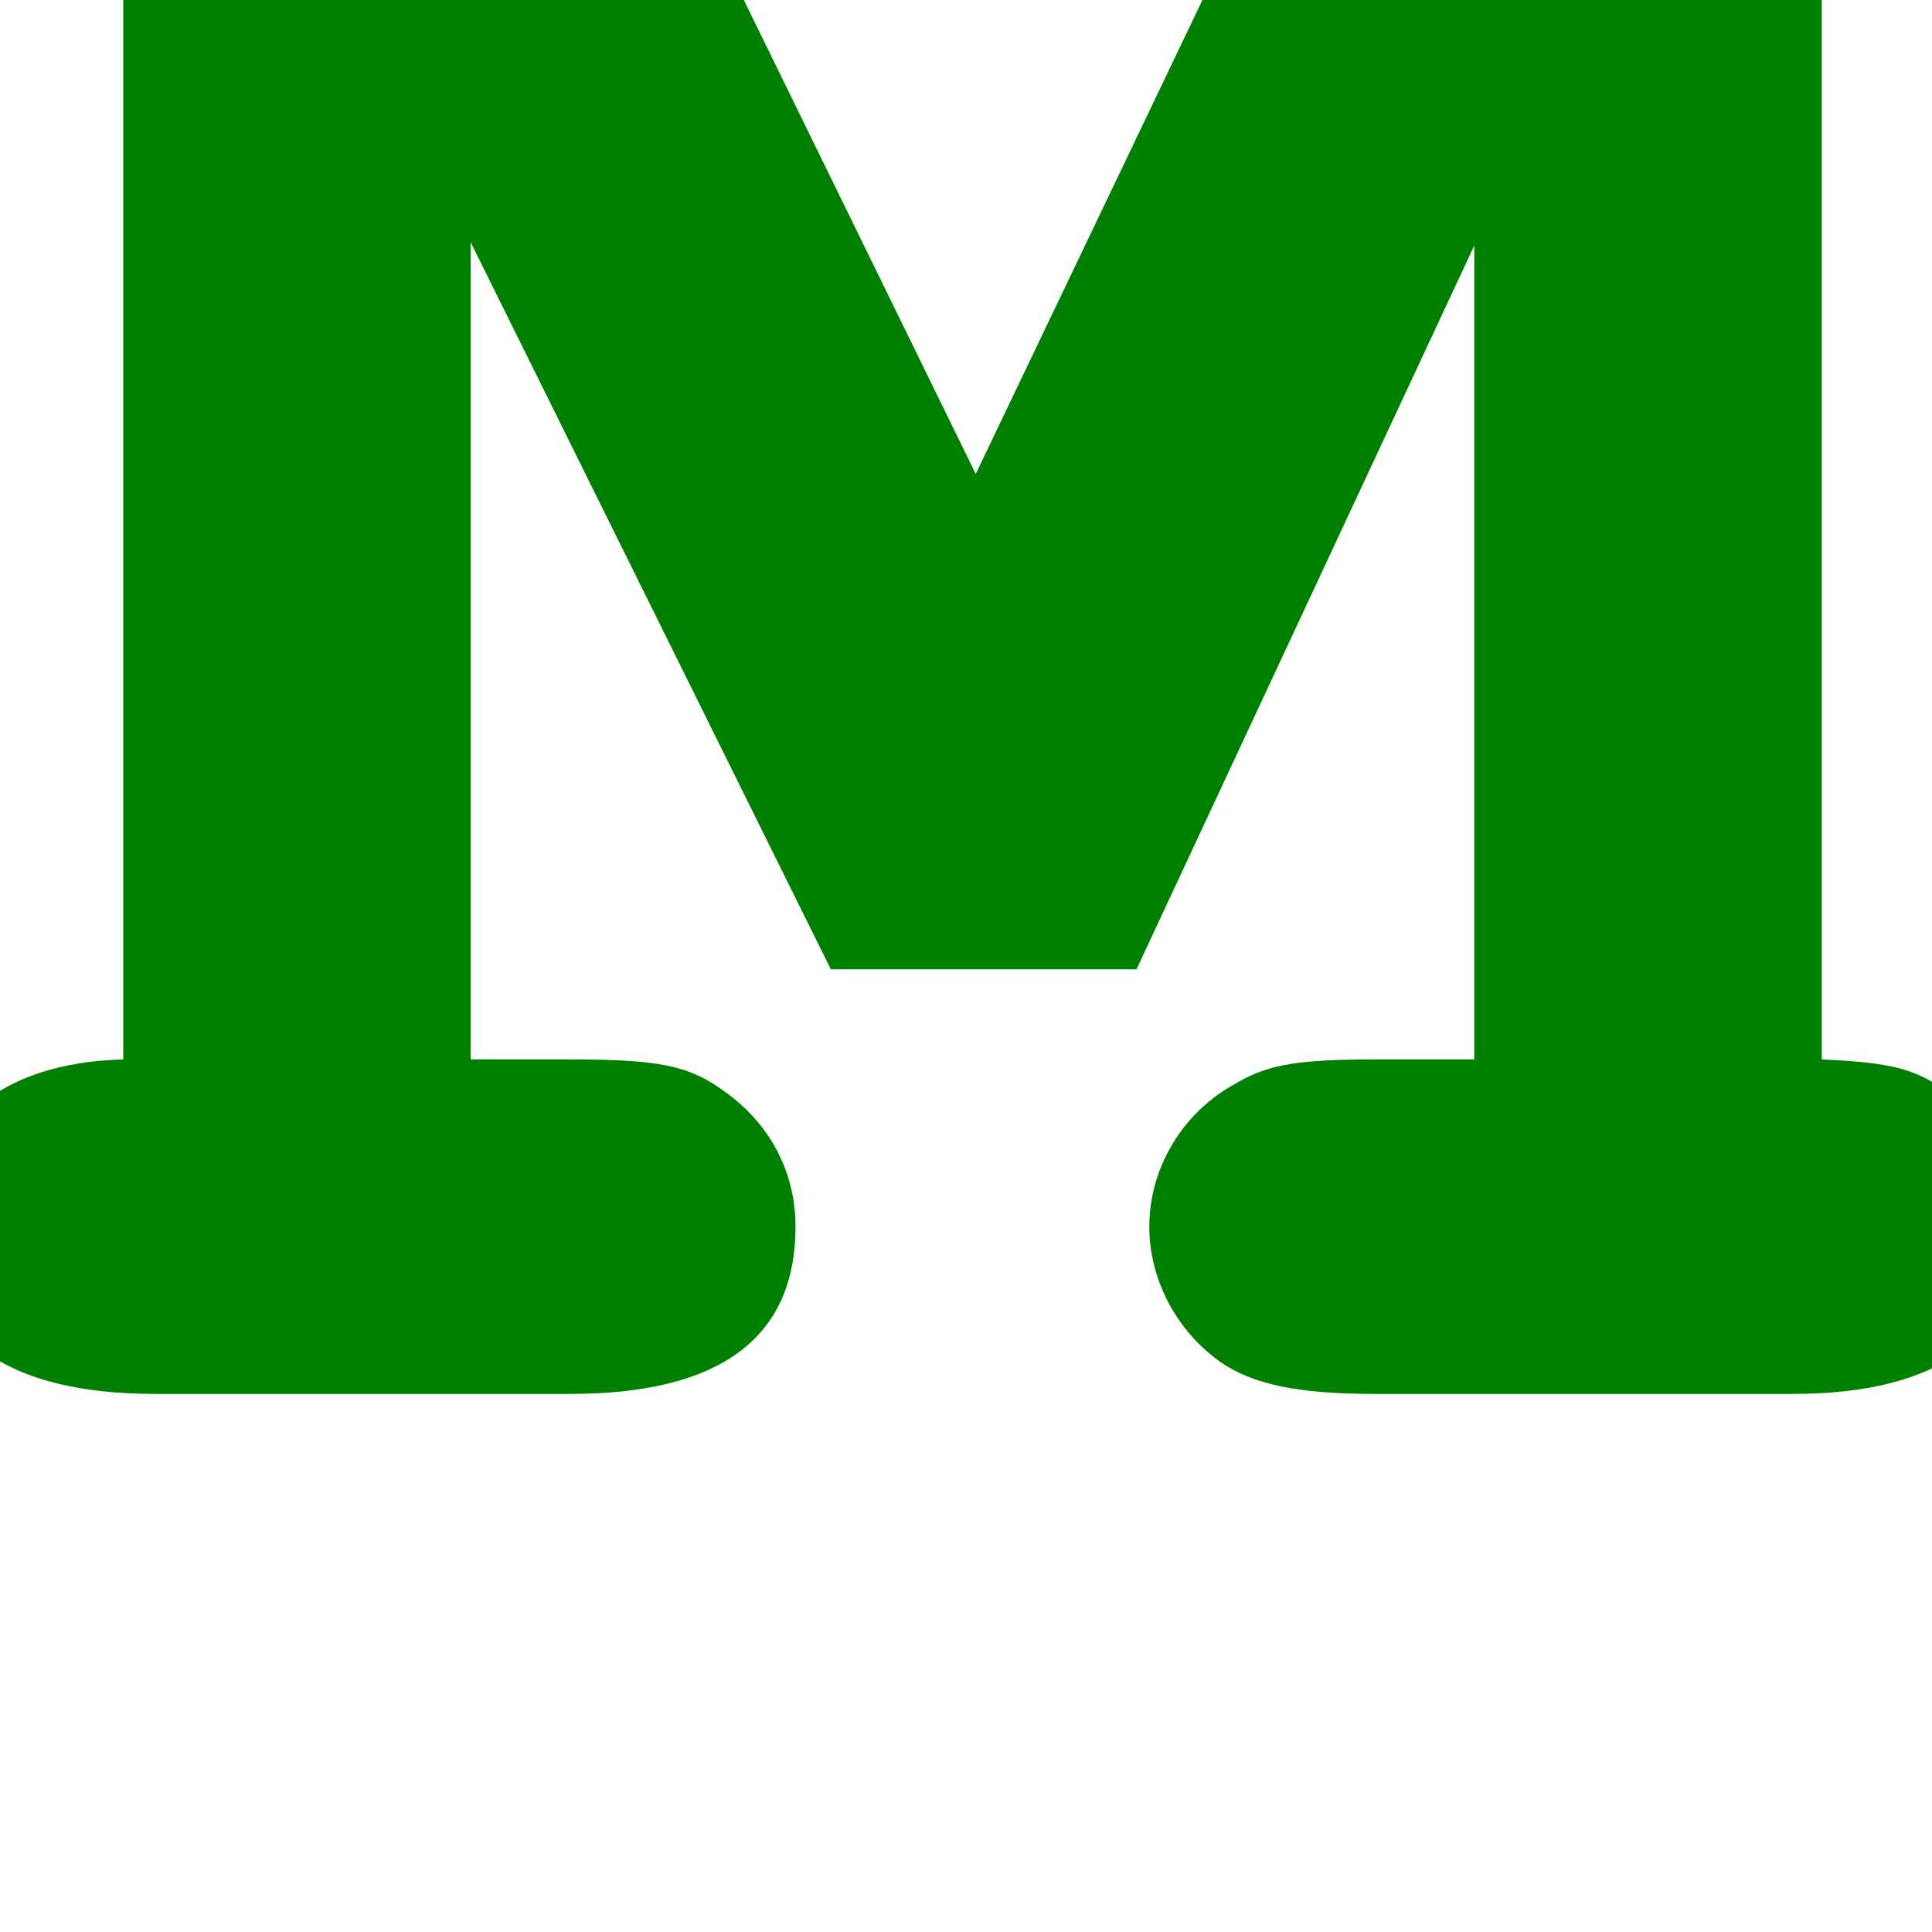
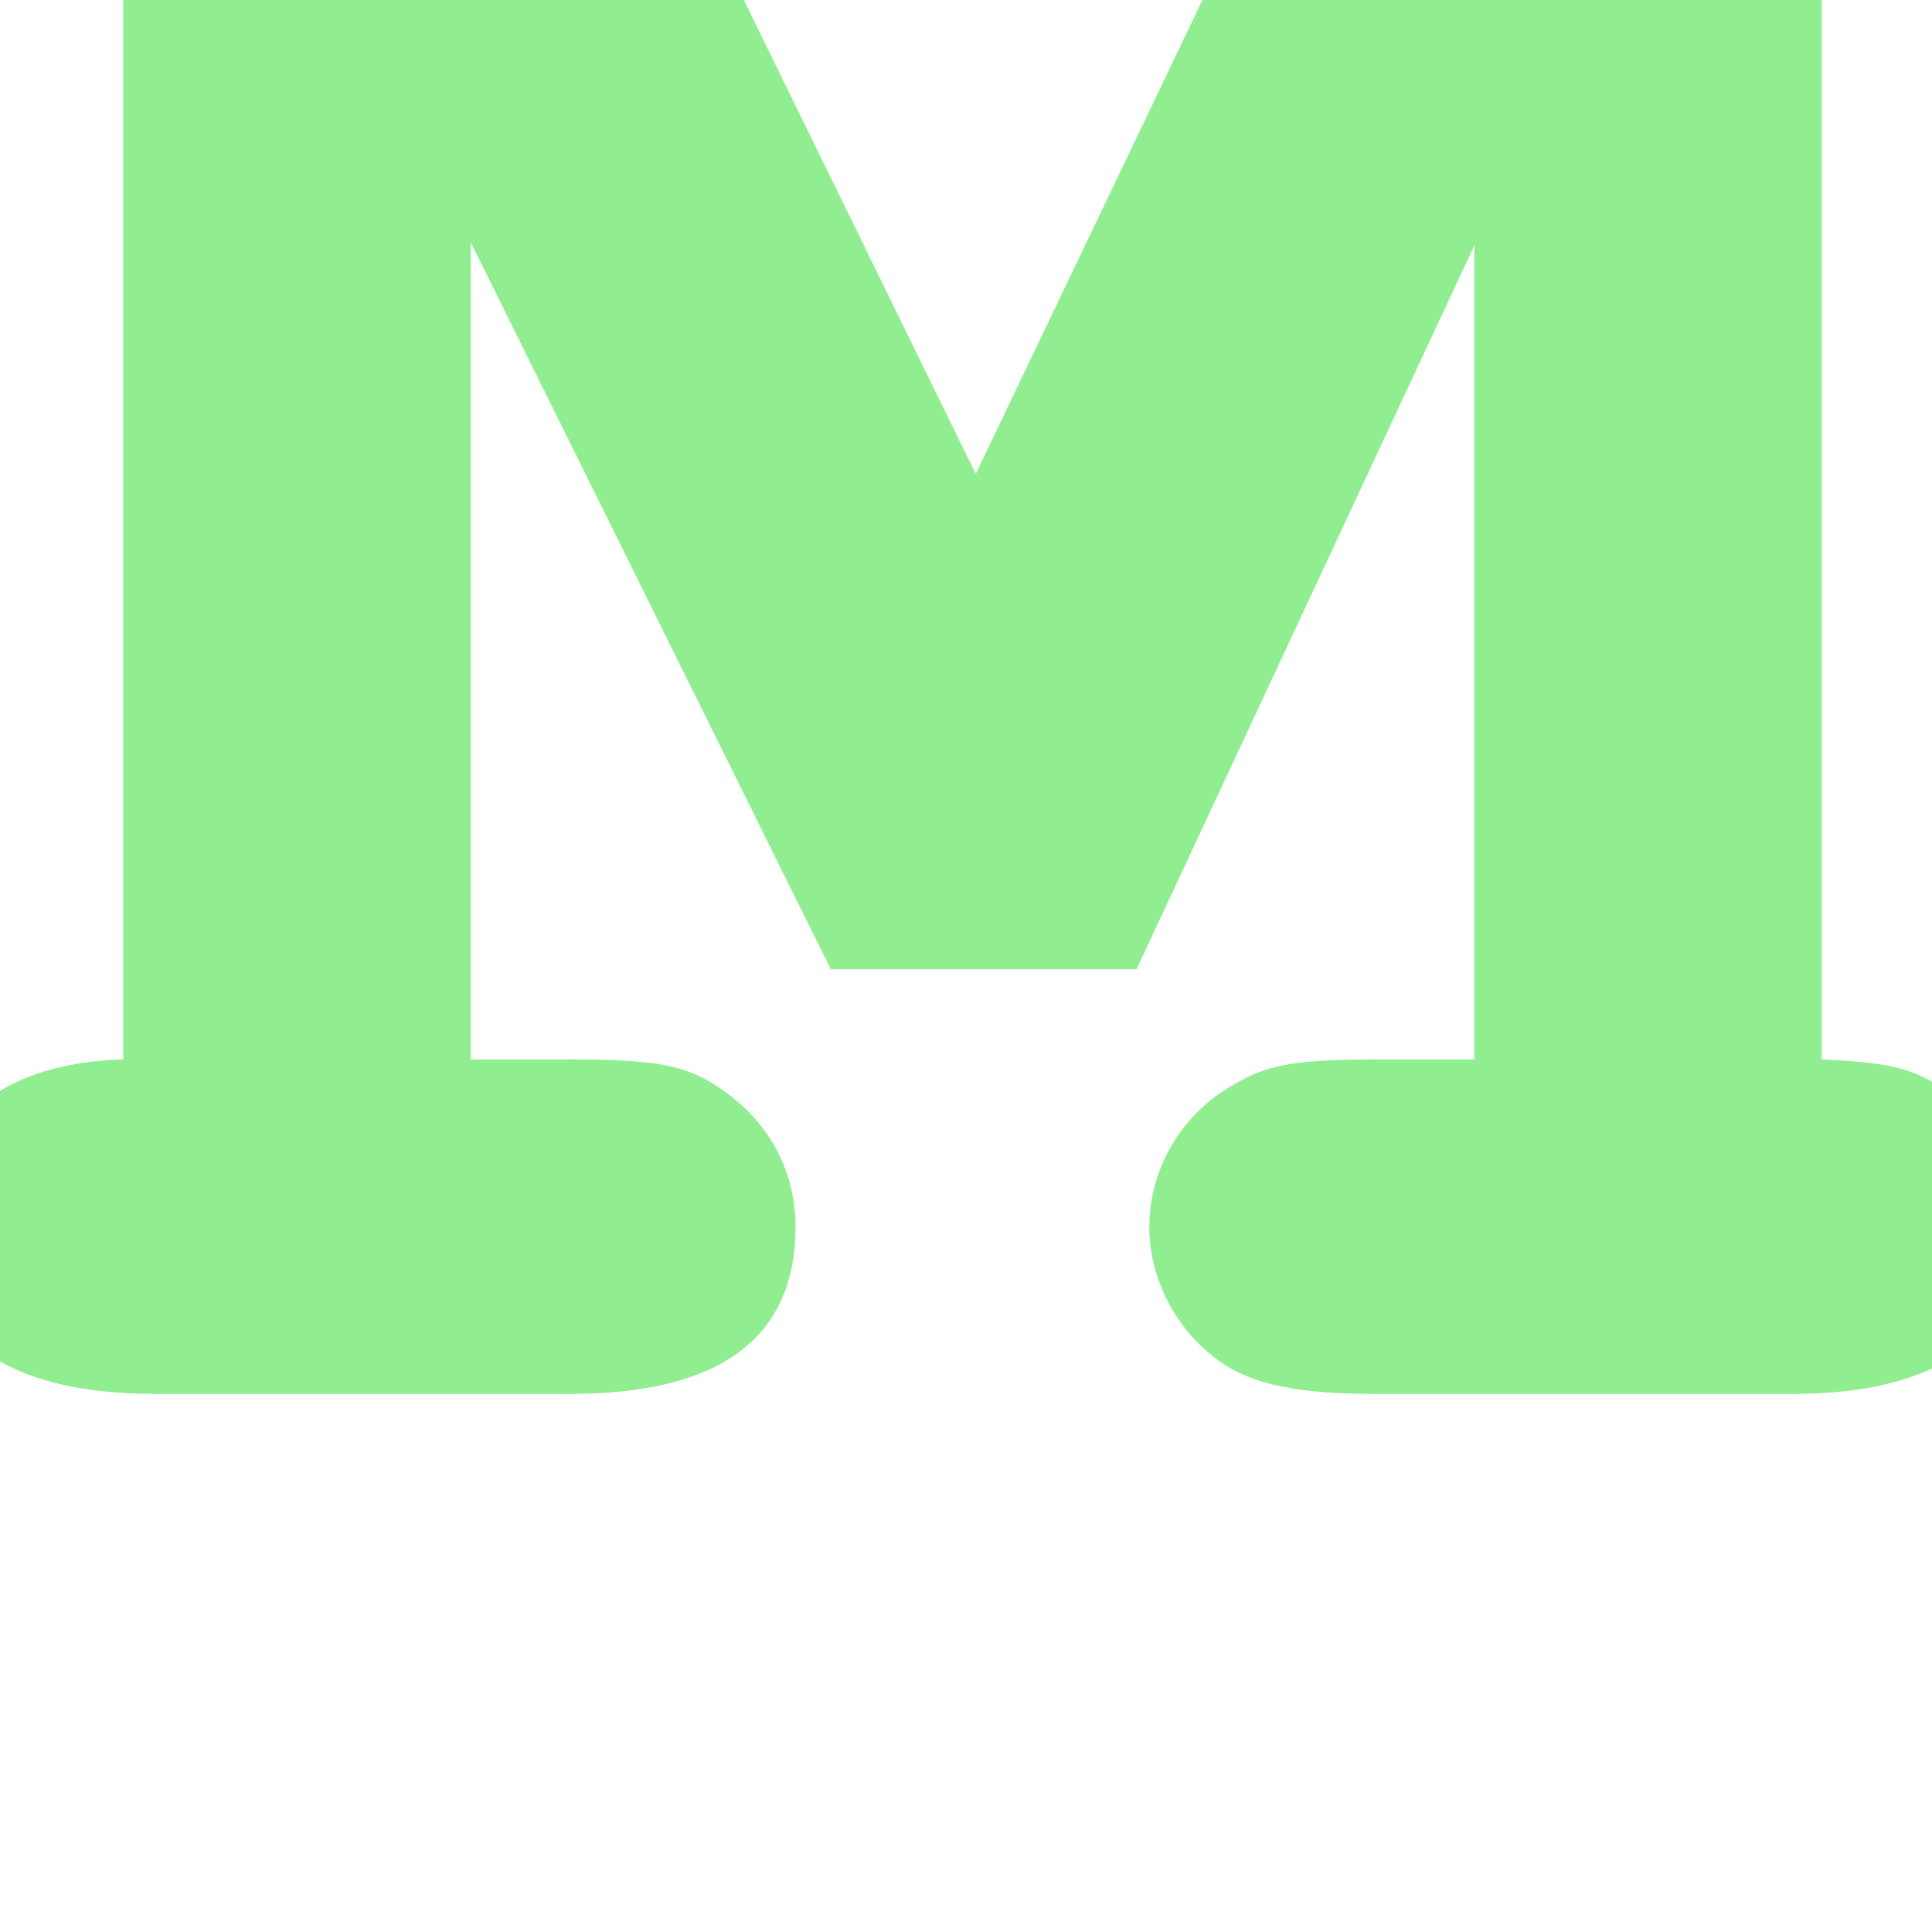
<svg xmlns="http://www.w3.org/2000/svg" height="200" width="200" viewBox="0 0 200 200">
-   <text x="50%" y="110px" style="fill:green;dominant-baseline:central;font-size:333px;font-family:Courier;font-weight:bold;text-anchor:middle">M</text>
+   <text x="50%" y="110px" style="fill:lightgreen;dominant-baseline:central;font-size:333px;font-family:Courier;font-weight:bold;text-anchor:middle">M</text>
</svg>
